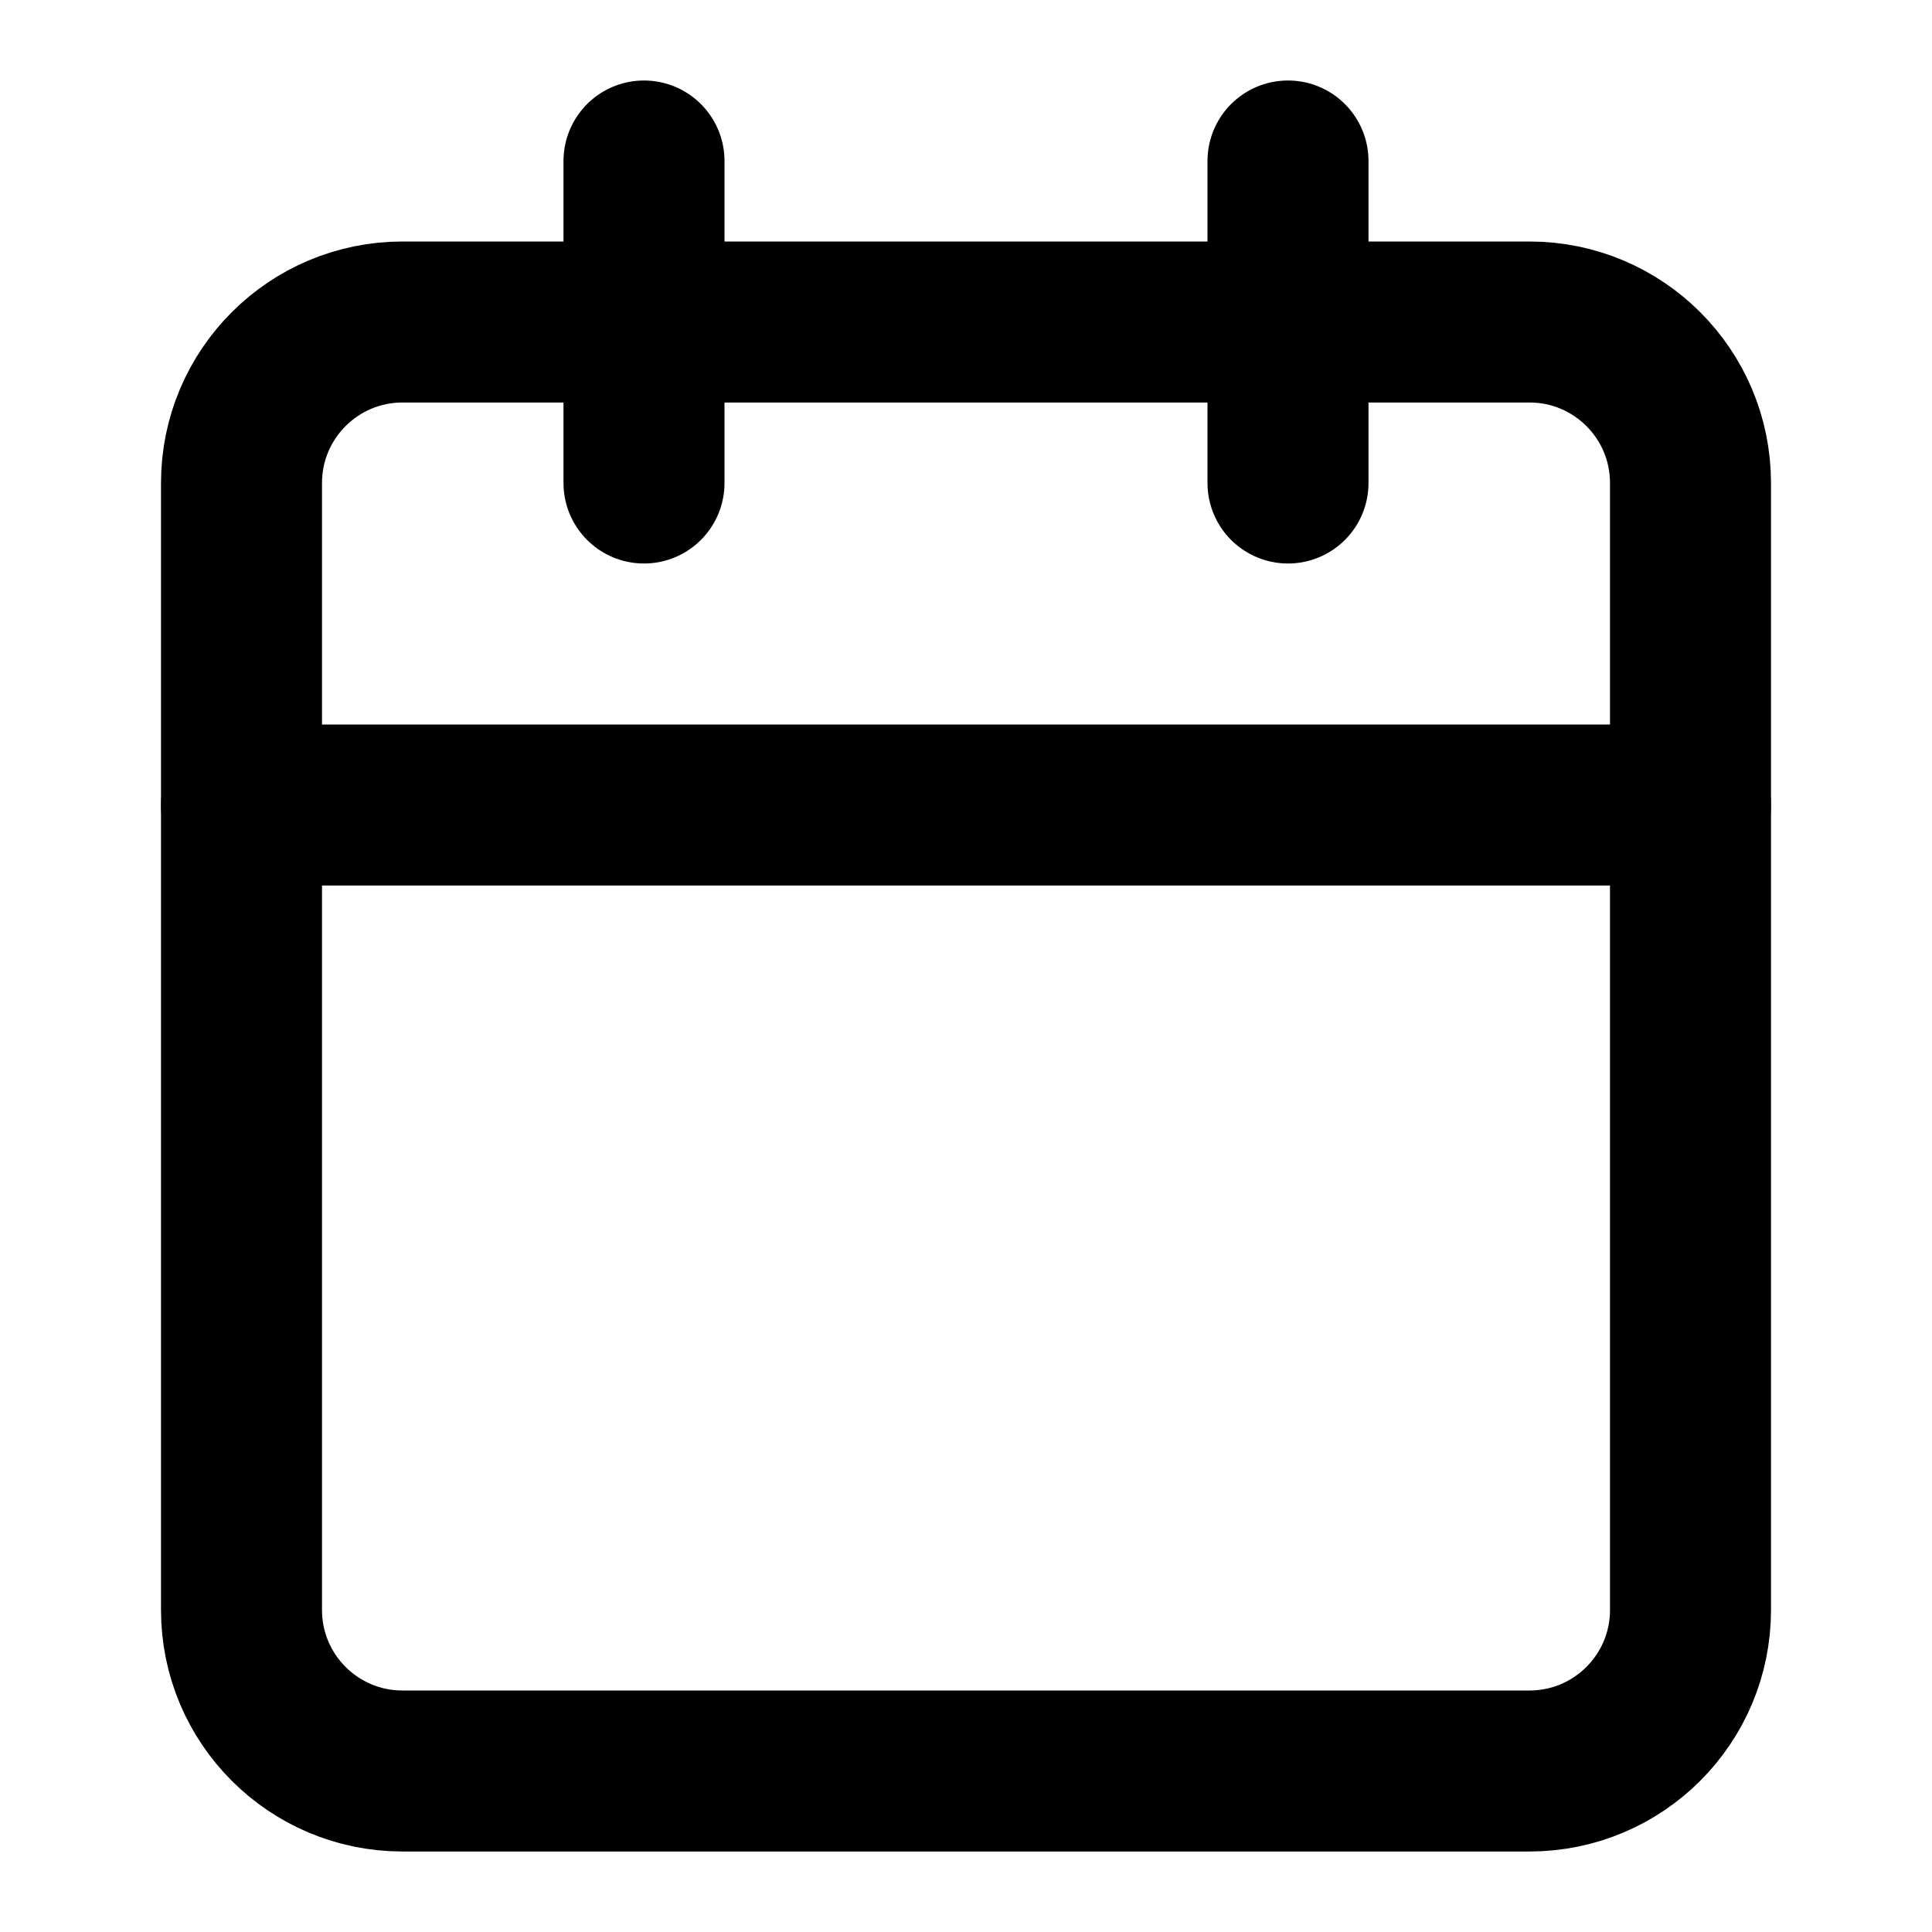
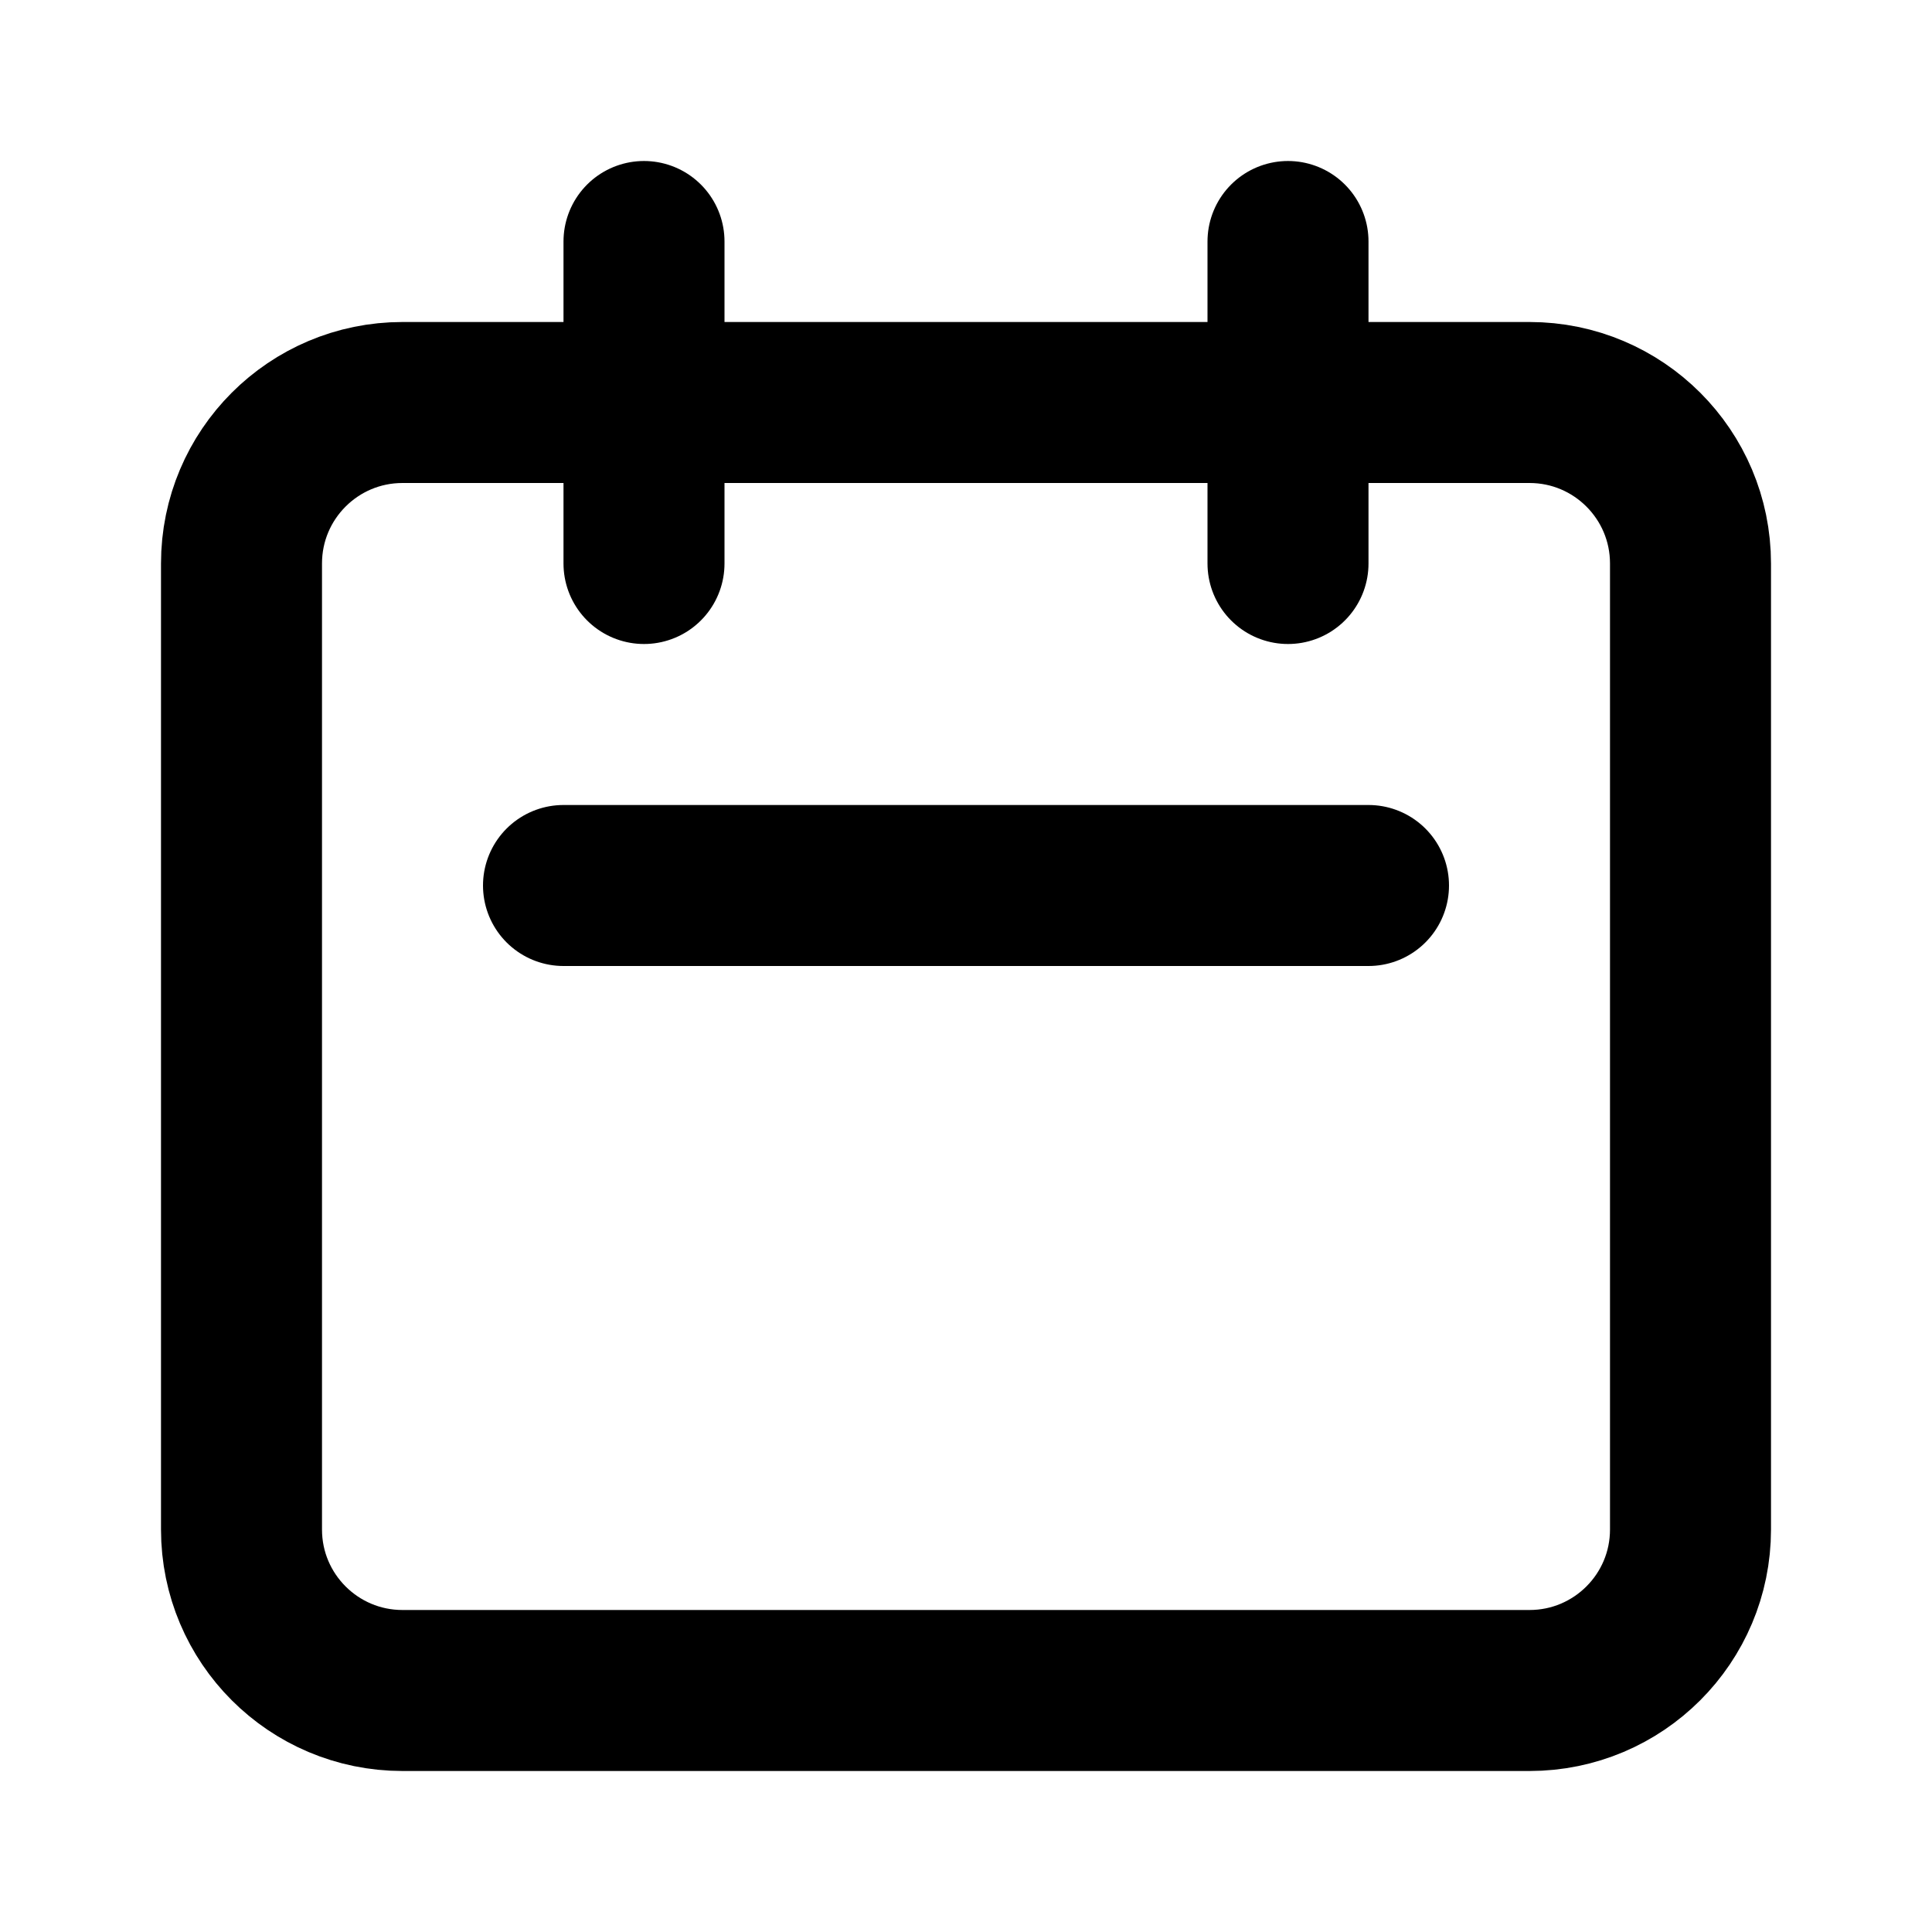
- <svg xmlns="http://www.w3.org/2000/svg" width="24" height="24" viewBox="0 0 24 24" fill="none" stroke="currentColor" stroke-width="2" stroke-linecap="round" stroke-linejoin="round">
-   <rect x="3" y="4" width="18" height="18" rx="2" ry="2" />
-   <line x1="16" y1="2" x2="16" y2="6" />
-   <line x1="8" y1="2" x2="8" y2="6" />
-   <line x1="3" y1="10" x2="21" y2="10" />
+ <svg xmlns="http://www.w3.org/2000/svg" width="24" height="24" viewBox="0 0 24 24" fill="none" stroke="black" stroke-width="2" stroke-linecap="round" stroke-linejoin="round">
+   <path d="M8 7V3m8 4V3m-9 8h10M5 21h14a2 2 0 002-2V7a2 2 0 00-2-2H5a2 2 0 00-2 2v12a2 2 0 002 2z" />
</svg>
